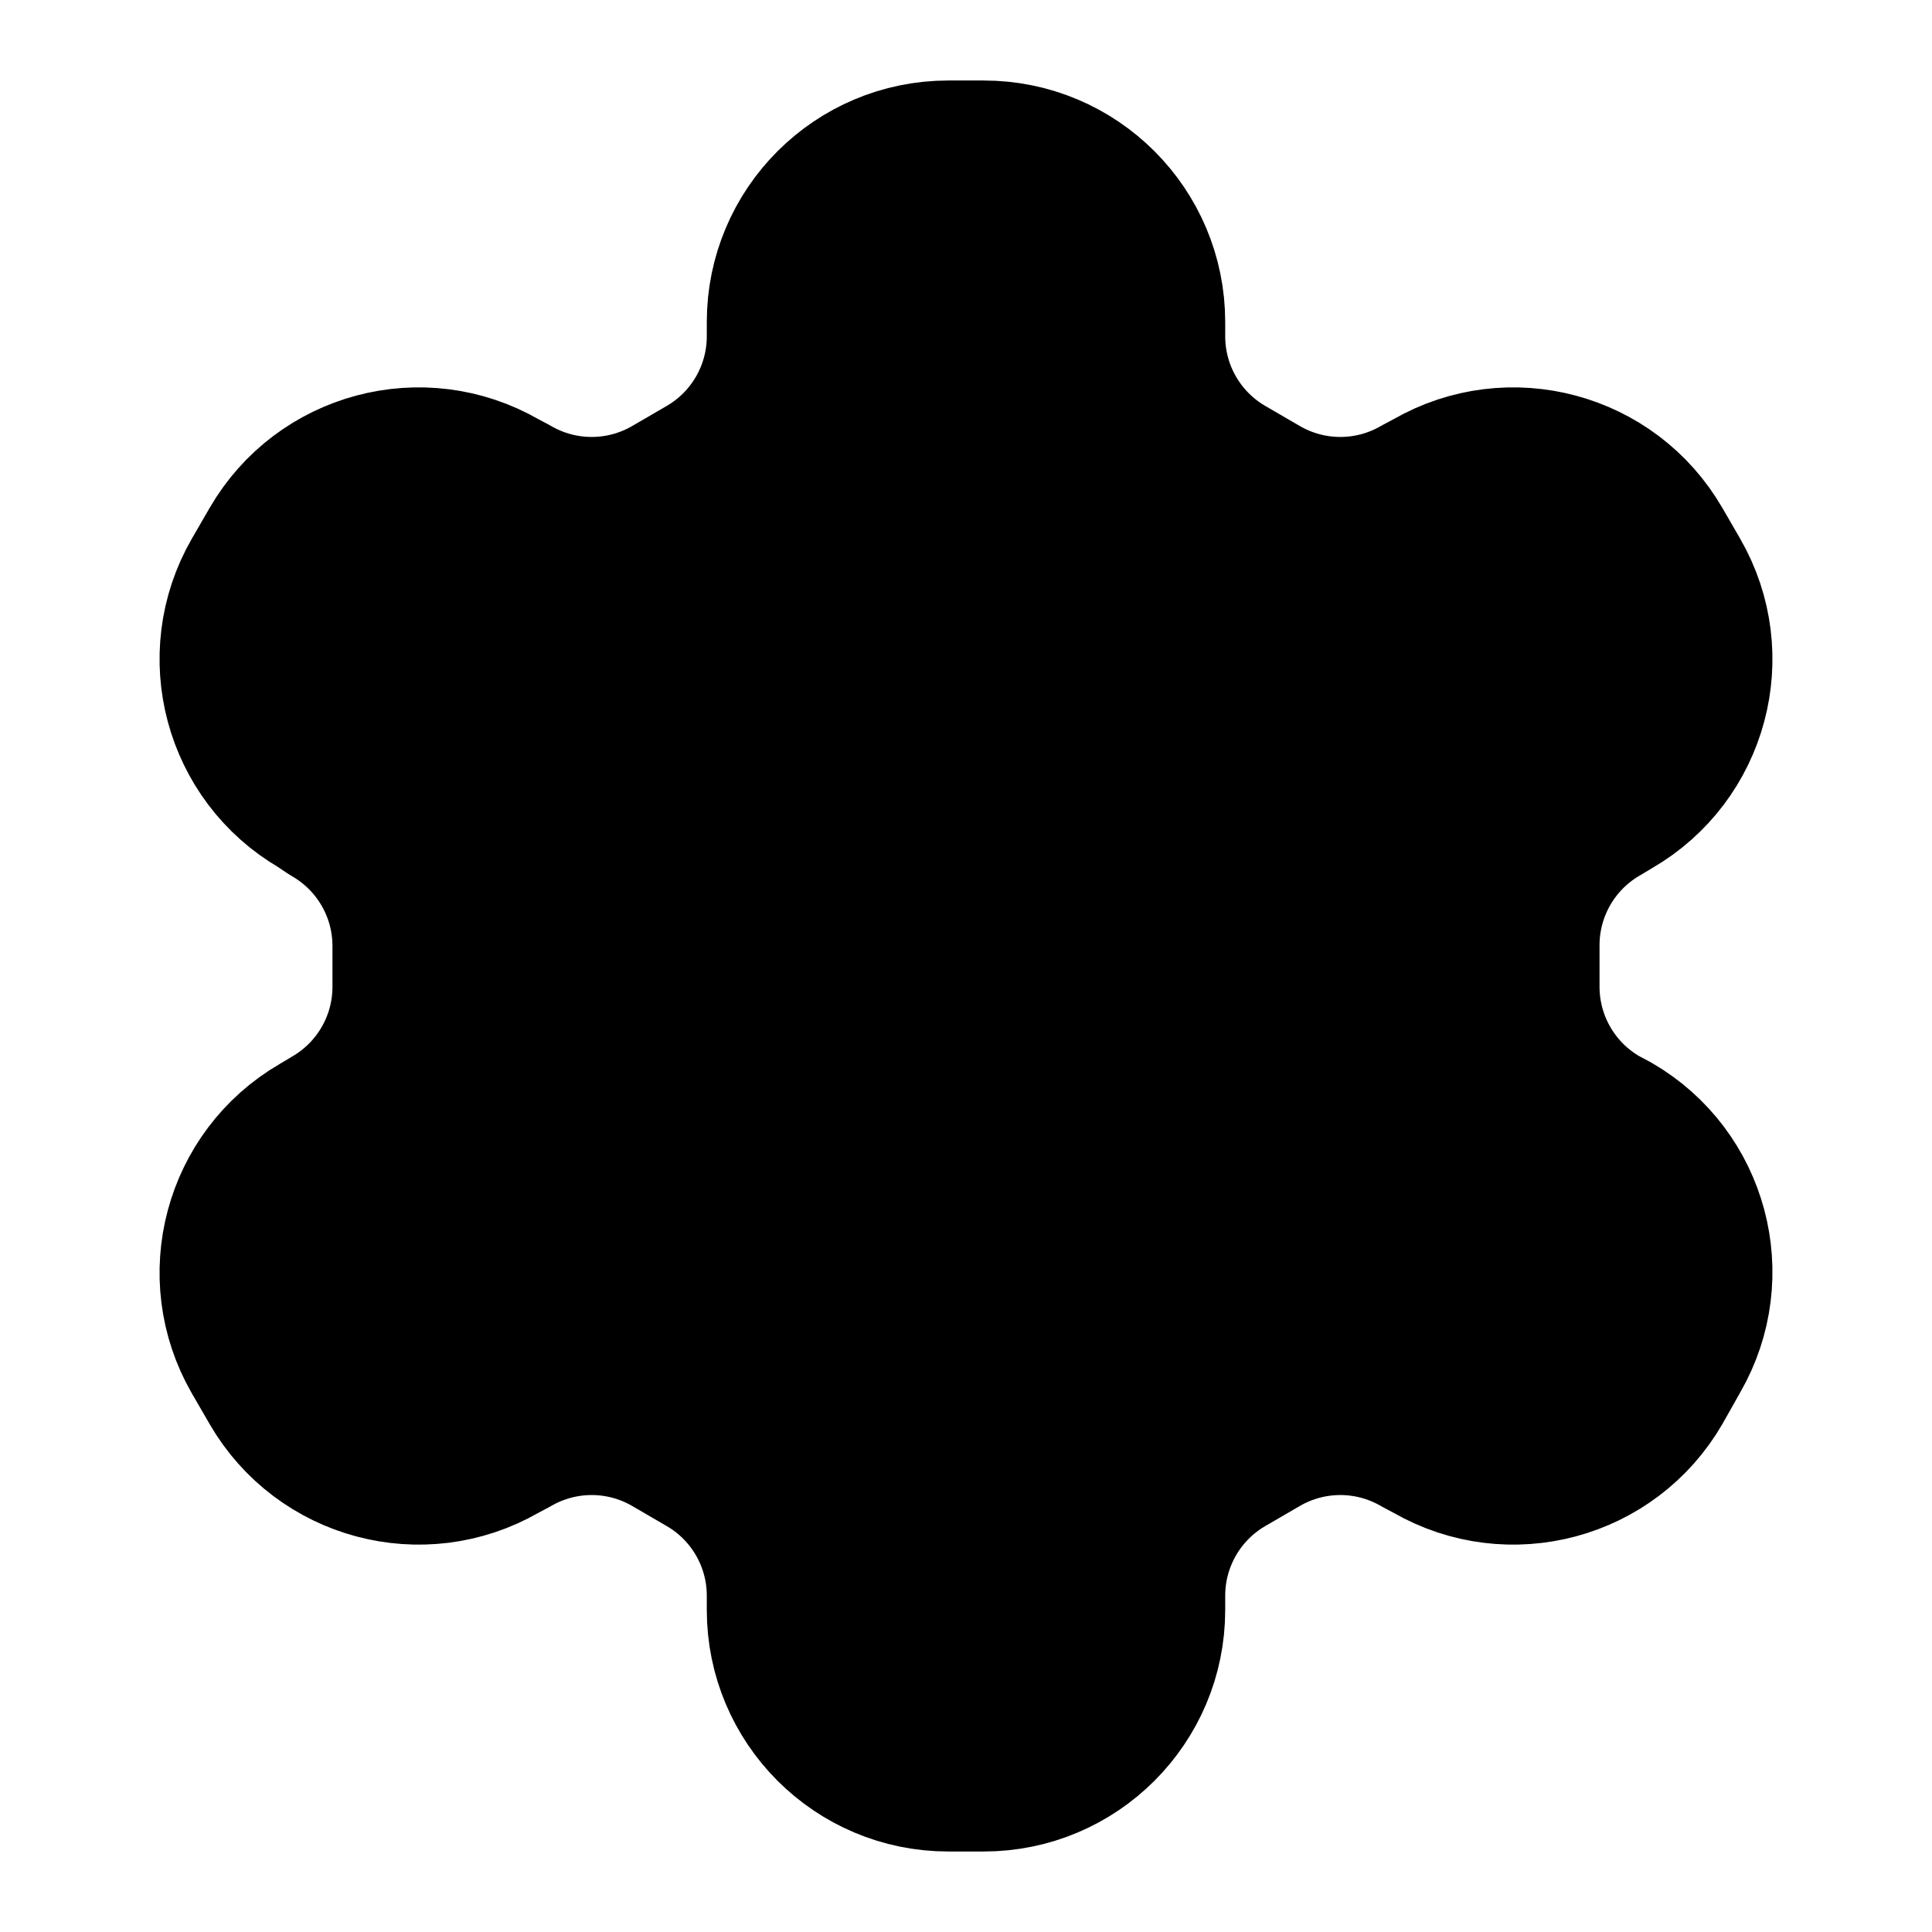
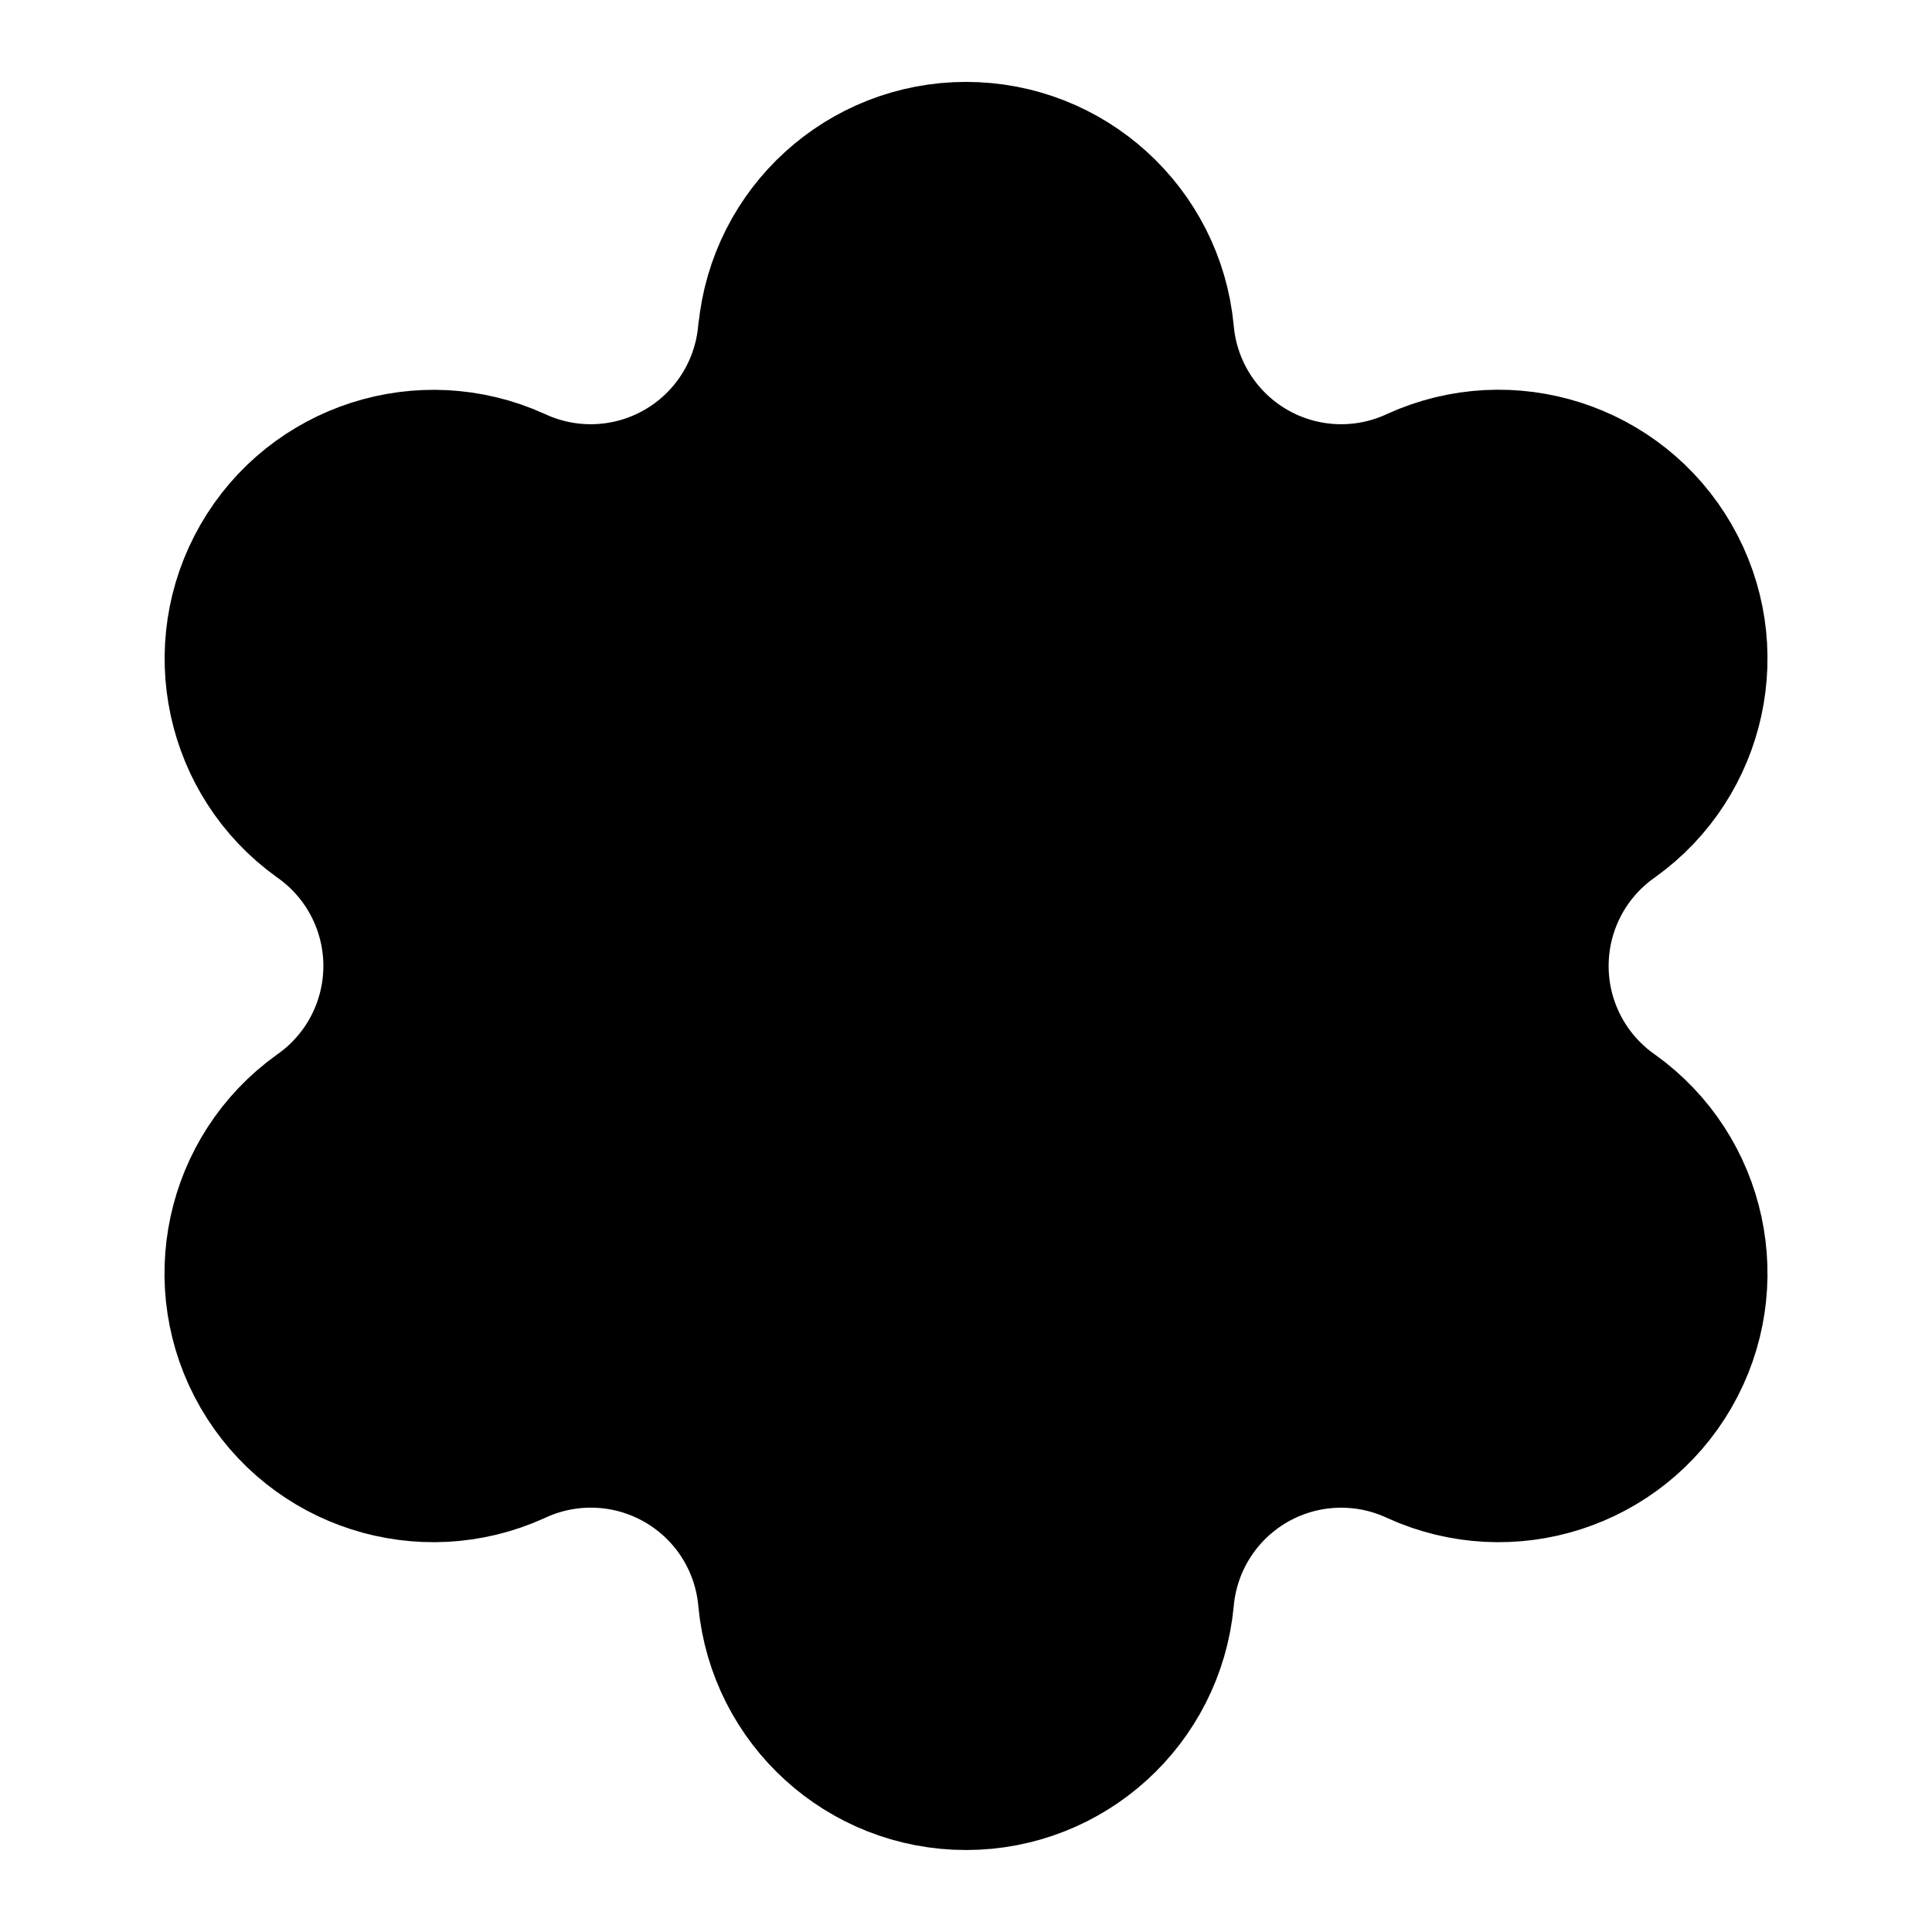
<svg xmlns="http://www.w3.org/2000/svg" width="24" height="24" viewBox="0 0 24 24" fill="currentColor" stroke="currentColor" stroke-width="2" stroke-linecap="round" stroke-linejoin="round">
-   <path vector-effect="non-scaling-stroke" d="M12.22 2h-.44a2 2 0 0 0-2 2v.18a2 2 0 0 1-1 1.73l-.43.25a2 2 0 0 1-2 0l-.15-.08a2 2 0 0 0-2.73.73l-.22.38a2 2 0 0 0 .73 2.73l.15.1a2 2 0 0 1 1 1.72v.51a2 2 0 0 1-1 1.74l-.15.09a2 2 0 0 0-.73 2.73l.22.38a2 2 0 0 0 2.73.73l.15-.08a2 2 0 0 1 2 0l.43.25a2 2 0 0 1 1 1.73V20a2 2 0 0 0 2 2h.44a2 2 0 0 0 2-2v-.18a2 2 0 0 1 1-1.73l.43-.25a2 2 0 0 1 2 0l.15.08a2 2 0 0 0 2.73-.73l.22-.39a2 2 0 0 0-.73-2.73l-.15-.08a2 2 0 0 1-1-1.74v-.5a2 2 0 0 1 1-1.74l.15-.09a2 2 0 0 0 .73-2.73l-.22-.38a2 2 0 0 0-2.73-.73l-.15.08a2 2 0 0 1-2 0l-.43-.25a2 2 0 0 1-1-1.73V4a2 2 0 0 0-2-2z" />
+   <path vector-effect="non-scaling-stroke" d="M9.671 4.136a2.34 2.34 0 0 1 4.659 0 2.34 2.34 0 0 0 3.319 1.915 2.34 2.34 0 0 1 2.33 4.033 2.34 2.34 0 0 0 0 3.831 2.34 2.34 0 0 1-2.33 4.033 2.34 2.34 0 0 0-3.319 1.915 2.34 2.34 0 0 1-4.659 0 2.34 2.34 0 0 0-3.32-1.915 2.34 2.34 0 0 1-2.33-4.033 2.34 2.34 0 0 0 0-3.831A2.34 2.34 0 0 1 6.35 6.051a2.34 2.34 0 0 0 3.319-1.915" />
  <circle vector-effect="non-scaling-stroke" cx="12" cy="12" r="3" />
</svg>
